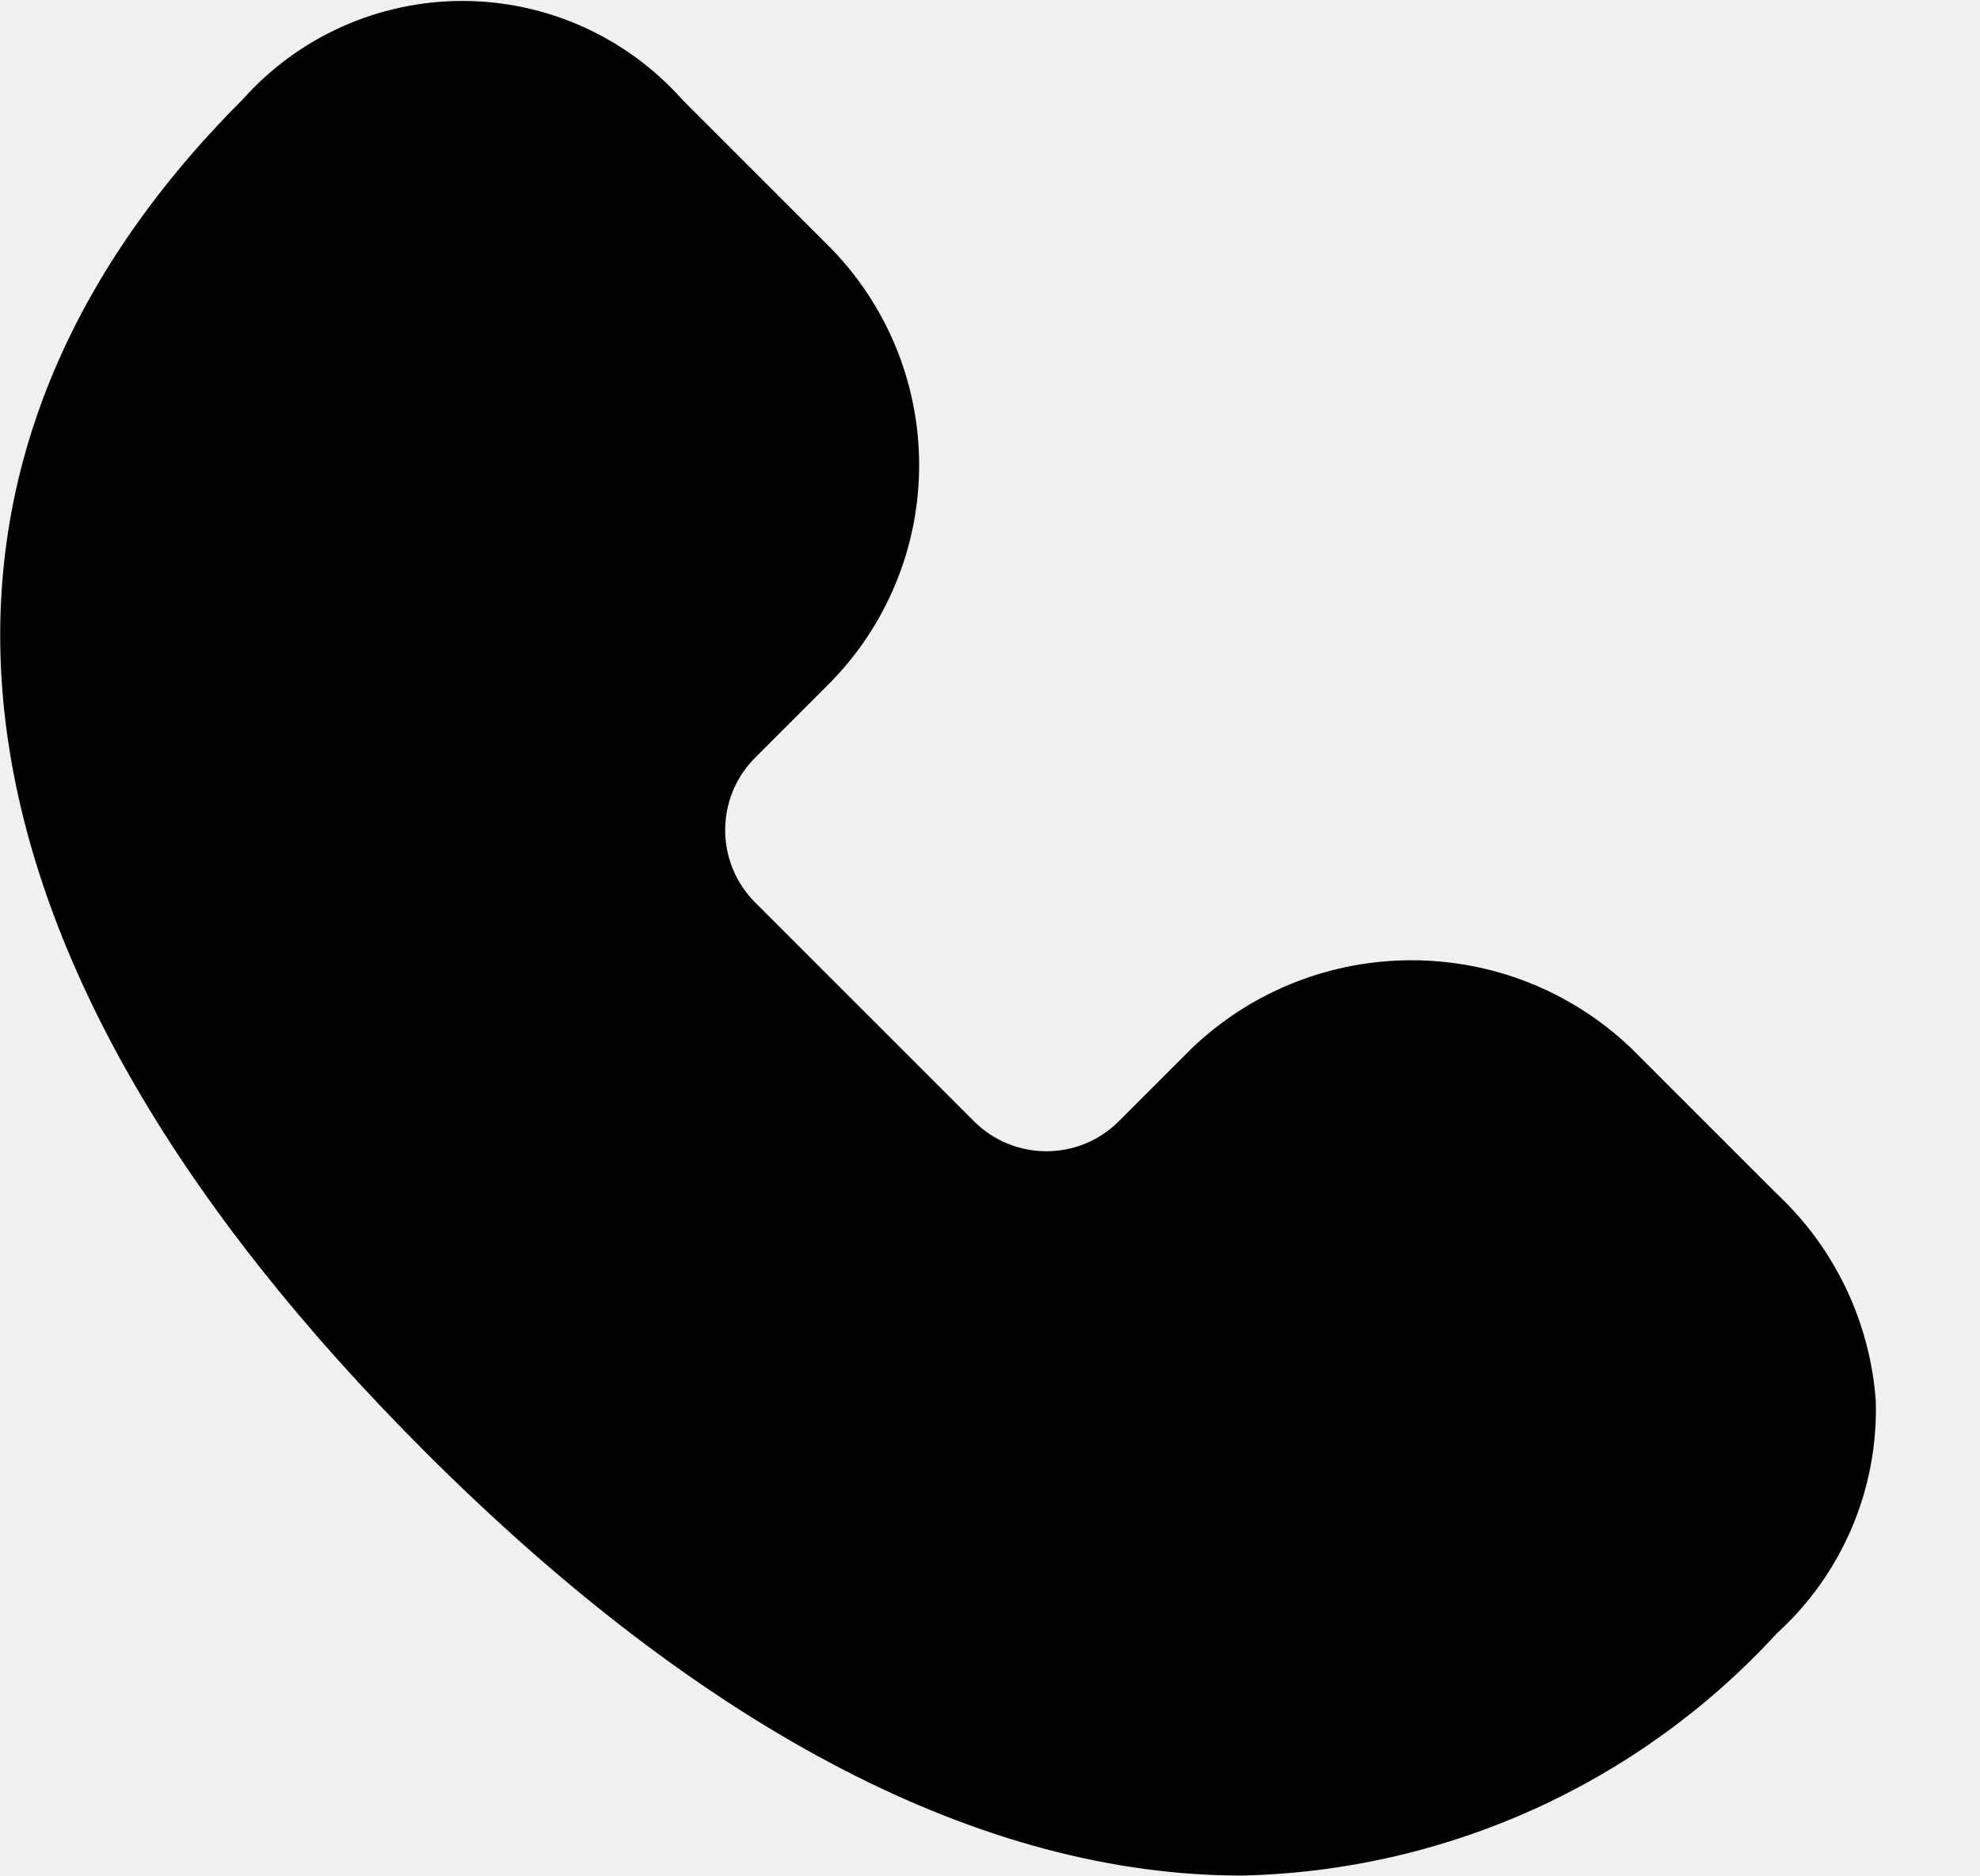
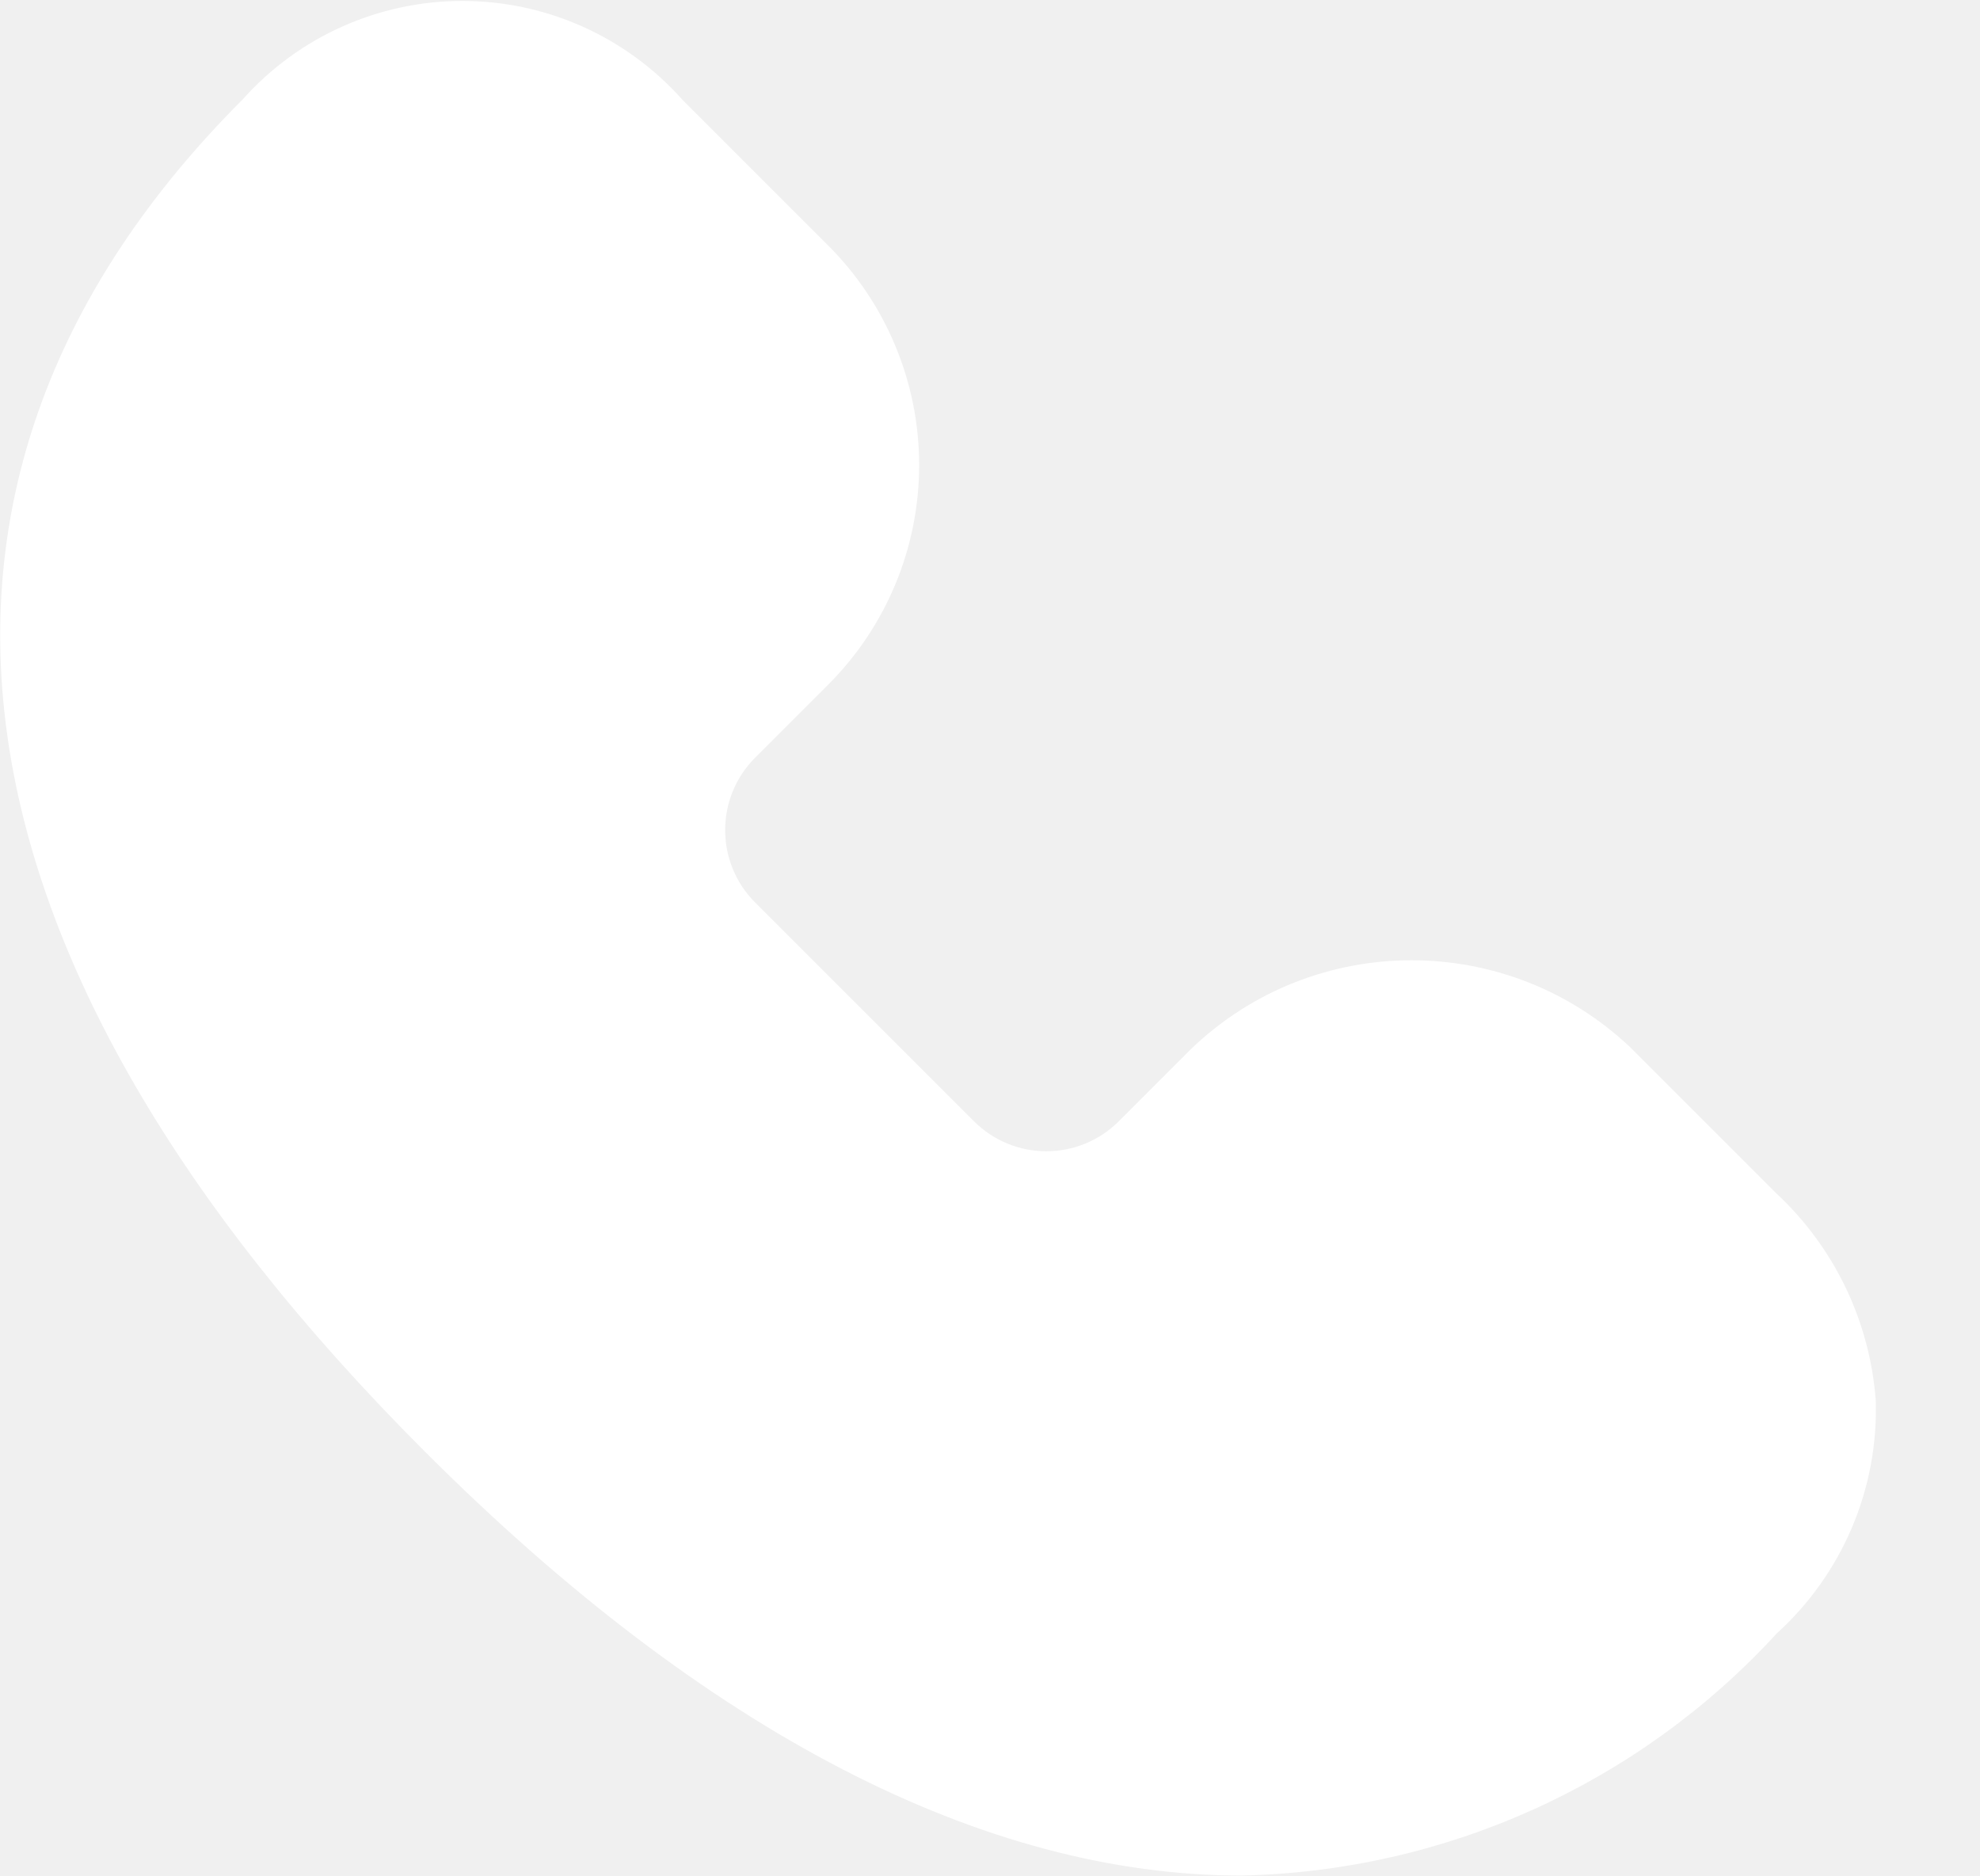
- <svg xmlns="http://www.w3.org/2000/svg" class="w-6 h-6 text-gray-800 dark:text-white" aria-hidden="true" fill="currentColor" viewBox="0 0 19 18">
+ <svg xmlns="http://www.w3.org/2000/svg" class="w-6 h-6 text-gray-800 dark:text-white" aria-hidden="true" fill="white" viewBox="0 0 19 18">
  <path d="M18 13.446a3.02 3.02 0 0 0-.946-1.985l-1.4-1.4a3.054 3.054 0 0 0-4.218 0l-.7.7a.983.983 0 0 1-1.39 0l-2.1-2.1a.983.983 0 0 1 0-1.389l.7-.7a2.98 2.98 0 0 0 0-4.217l-1.4-1.4a2.824 2.824 0 0 0-4.218 0c-3.619 3.619-3 8.229 1.752 12.979C6.785 16.639 9.45 18 11.912 18a7.175 7.175 0 0 0 5.139-2.325A2.9 2.9 0 0 0 18 13.446Z" />
</svg>
